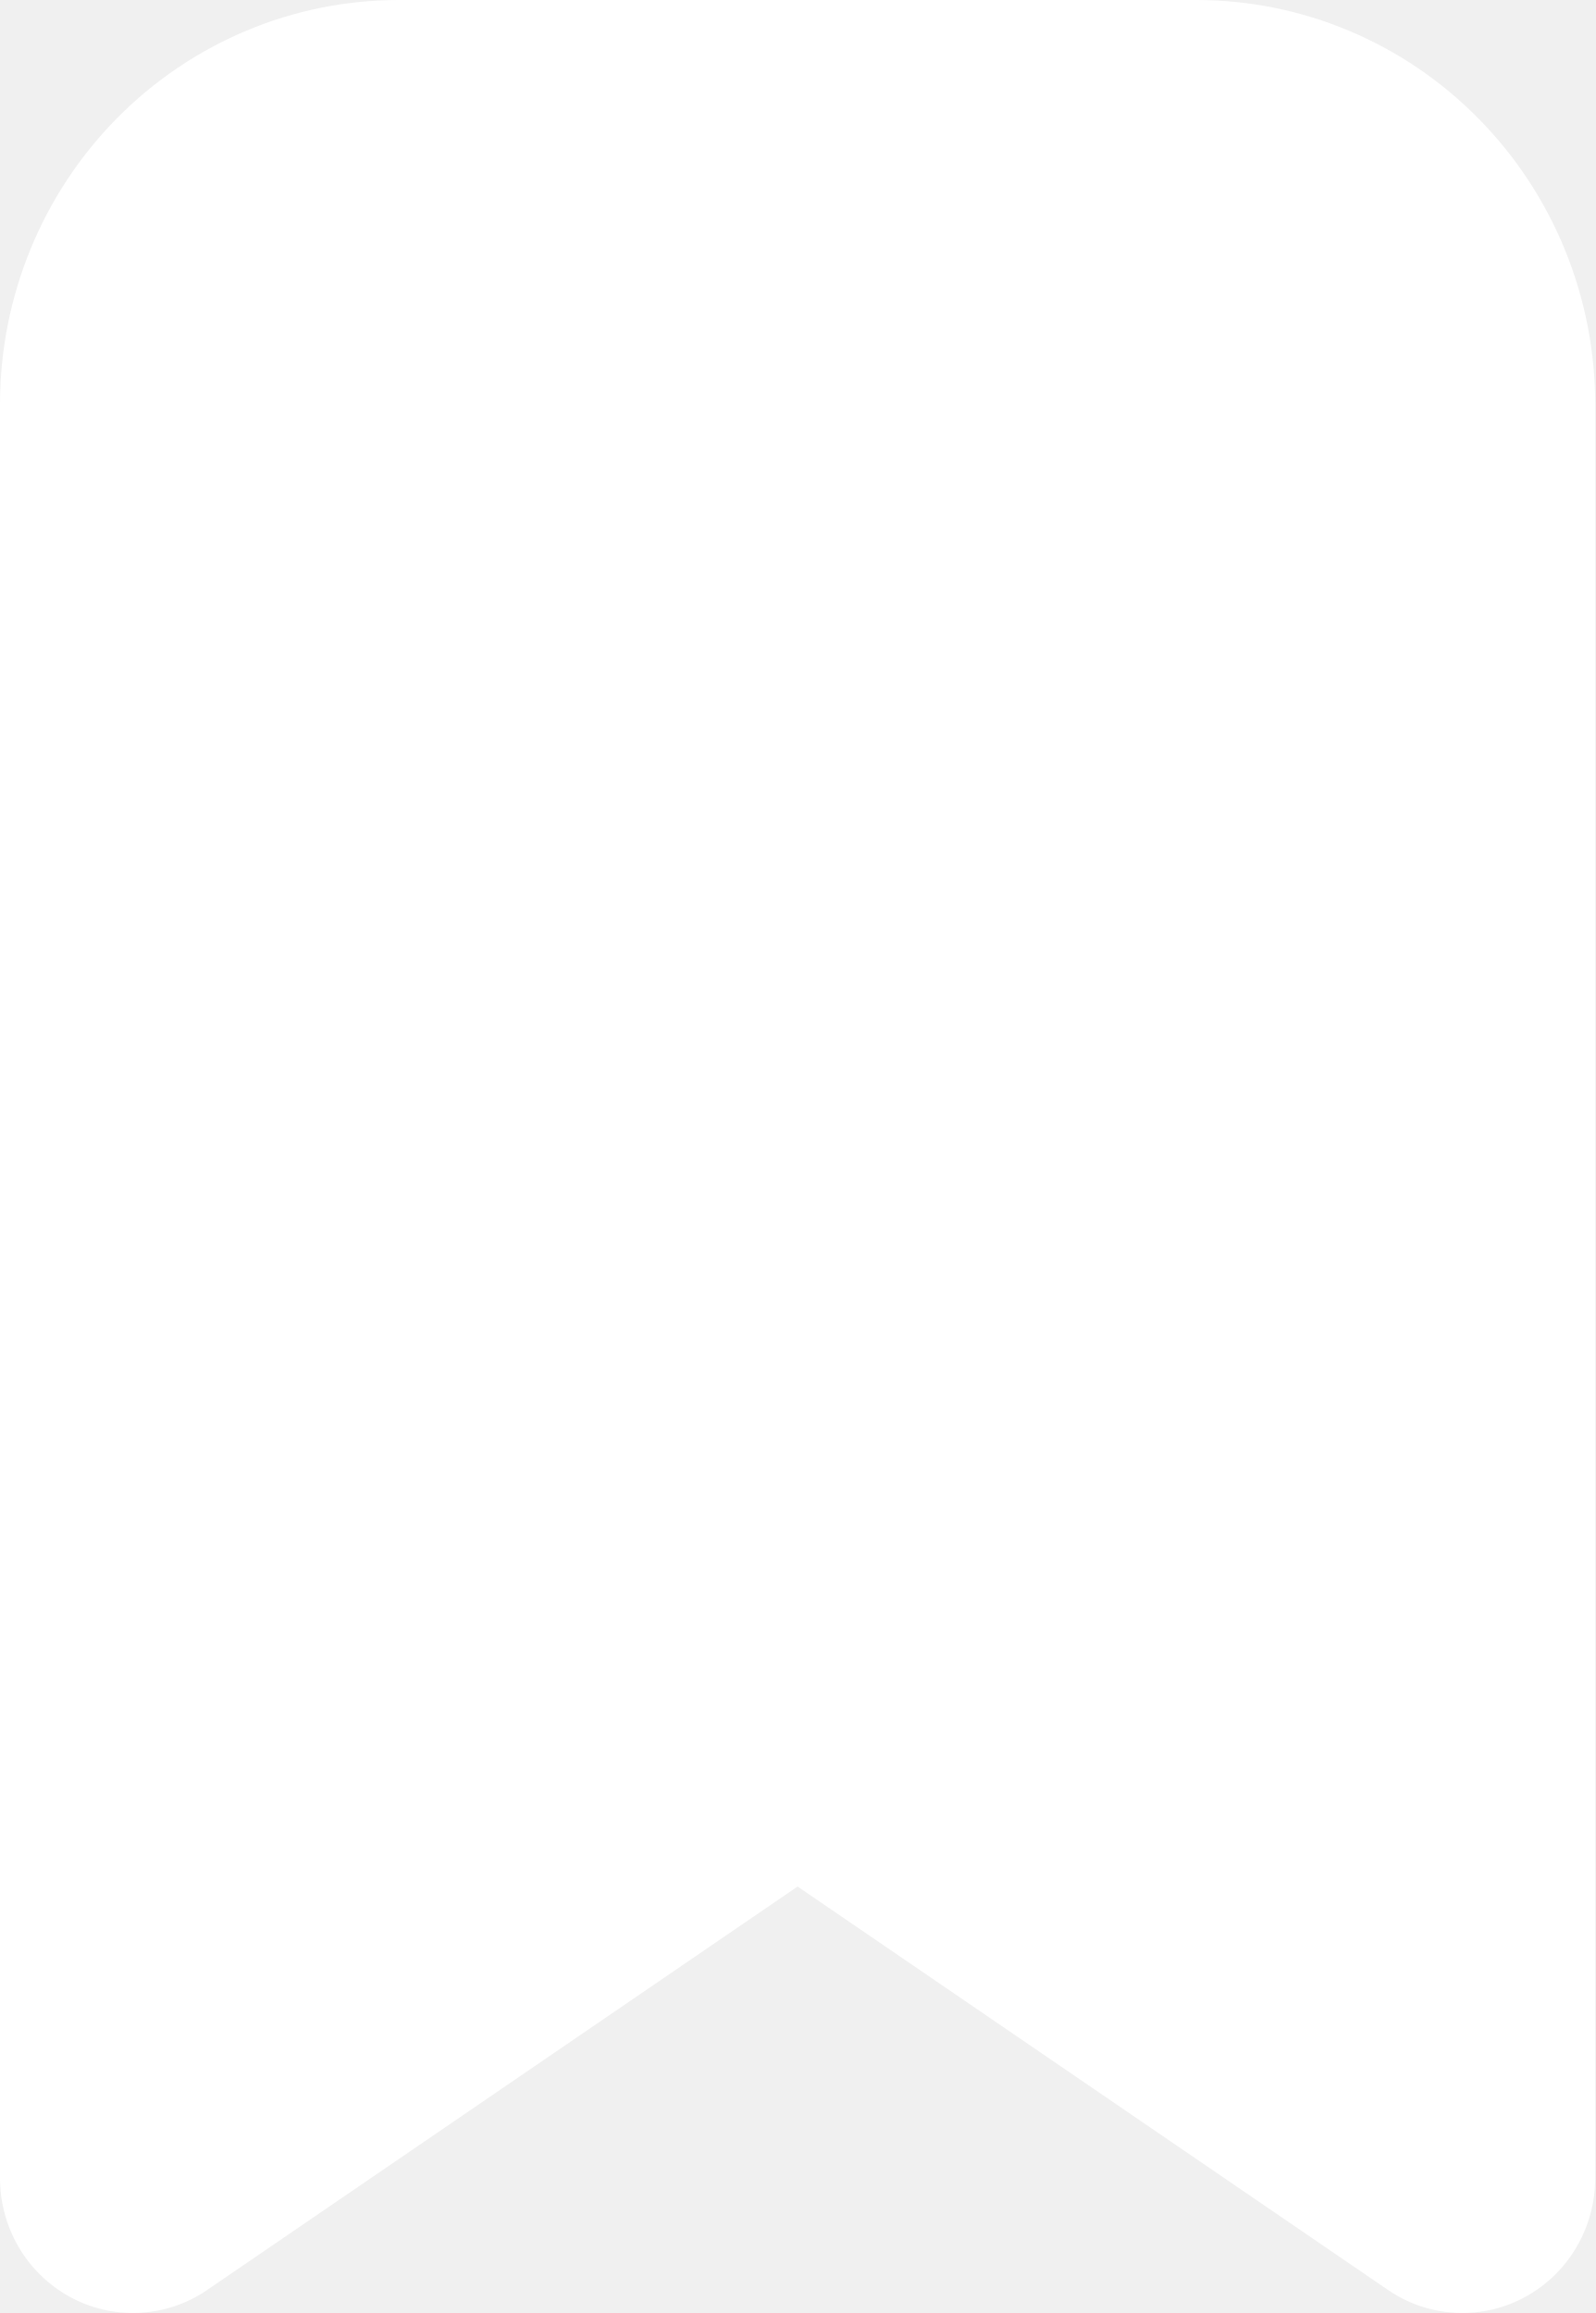
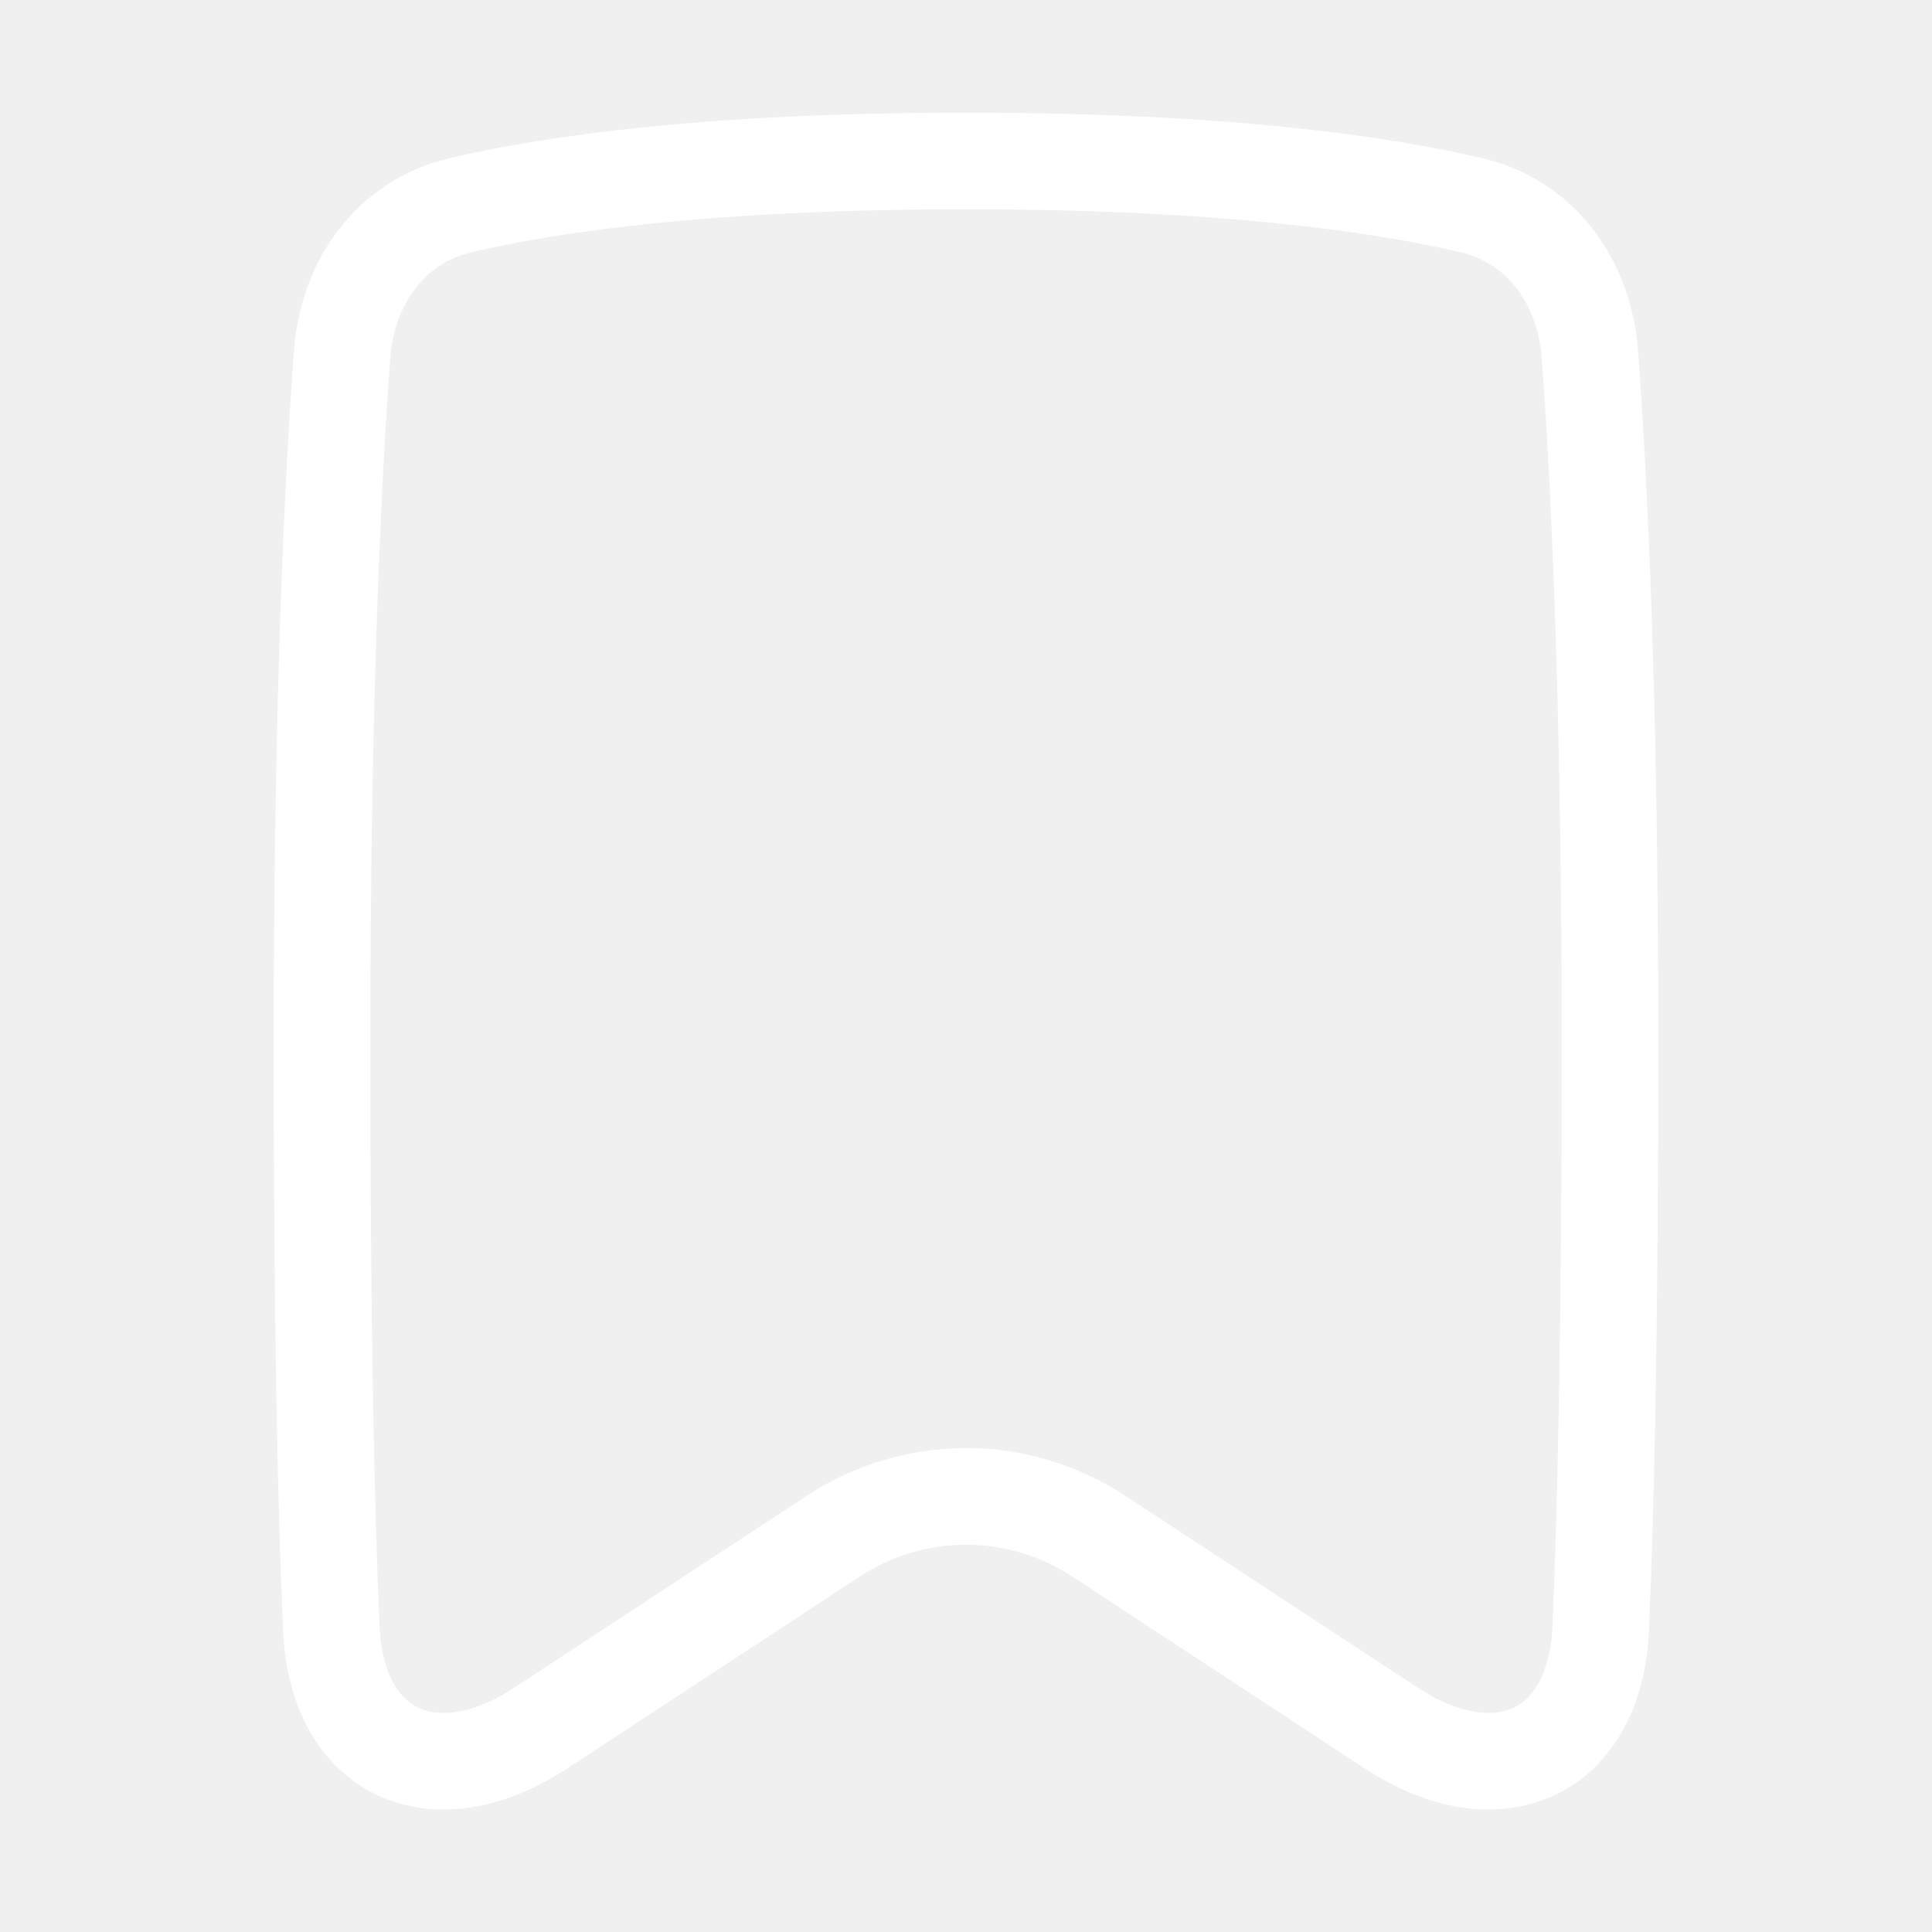
- <svg xmlns="http://www.w3.org/2000/svg" width="20" height="29" viewBox="0 0 20 29" fill="none">
-   <path d="M1.95523e-05 27.302V5.069C1.95523e-05 3.724 0.527 2.435 1.464 1.485C2.402 0.534 3.674 0 5 0H15C16.326 0 17.598 0.534 18.535 1.485C19.473 2.435 20 3.724 20 5.069V27.302C20.001 27.608 19.921 27.908 19.767 28.171C19.614 28.434 19.393 28.65 19.127 28.796C18.862 28.942 18.563 29.012 18.262 28.998C17.961 28.985 17.669 28.89 17.417 28.721L10 23.653L2.583 28.721C2.332 28.89 2.039 28.985 1.738 28.998C1.437 29.012 1.138 28.942 0.873 28.796C0.607 28.65 0.386 28.434 0.233 28.171C0.079 27.908 -0.001 27.608 1.95523e-05 27.302Z" fill="white" />
+ <svg xmlns="http://www.w3.org/2000/svg" width="30" height="30" viewBox="0 0 30 30" fill="none">
+   <path d="M7.147 3.188C6.058 3.445 5.394 4.391 5.312 5.508C5.174 7.364 5 10.792 5 16.25C5 20.591 5.063 23.429 5.144 25.282C5.23 27.249 6.753 27.913 8.399 26.832L12.943 23.851C13.554 23.45 14.269 23.236 15 23.236C15.731 23.236 16.446 23.45 17.058 23.851L21.602 26.832C23.247 27.913 24.77 27.249 24.856 25.282C24.936 23.429 25 20.591 25 16.25C25 10.792 24.826 7.364 24.688 5.508C24.606 4.391 23.942 3.445 22.853 3.188C21.445 2.856 19.001 2.5 15 2.5C10.999 2.5 8.555 2.856 7.147 3.188Z" stroke="white" stroke-width="1.5" stroke-linecap="round" stroke-linejoin="round" />
</svg>
